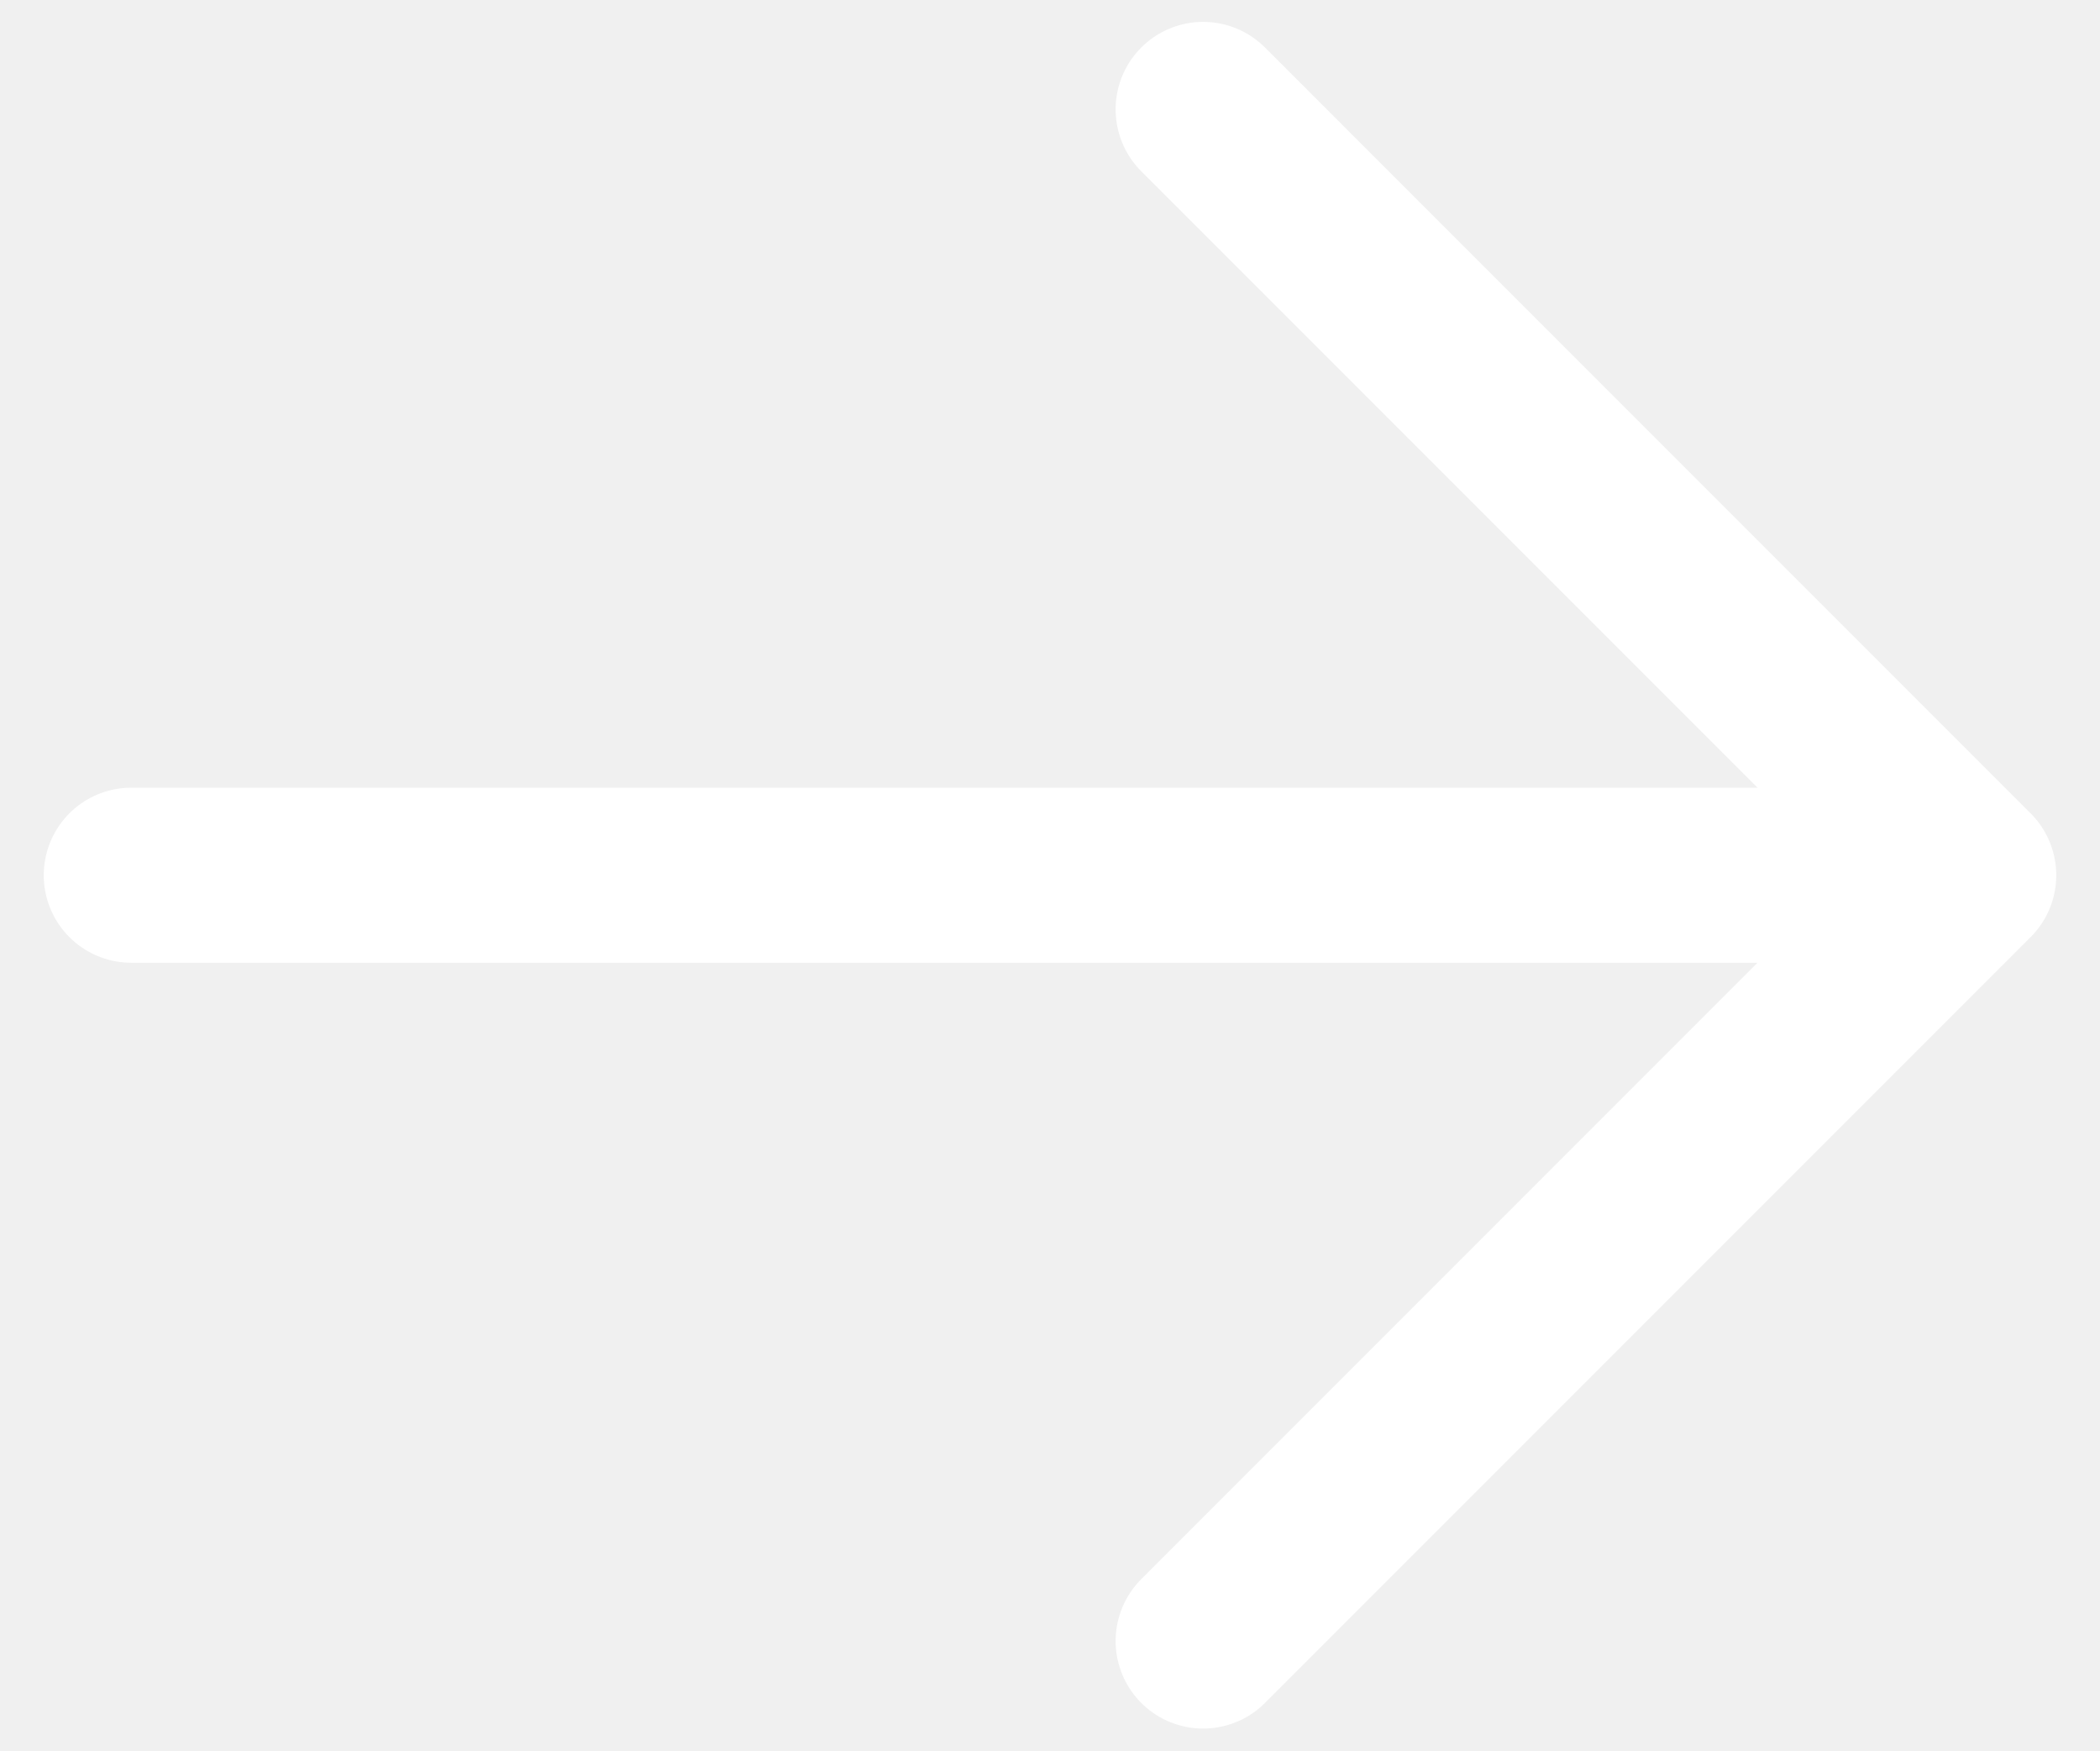
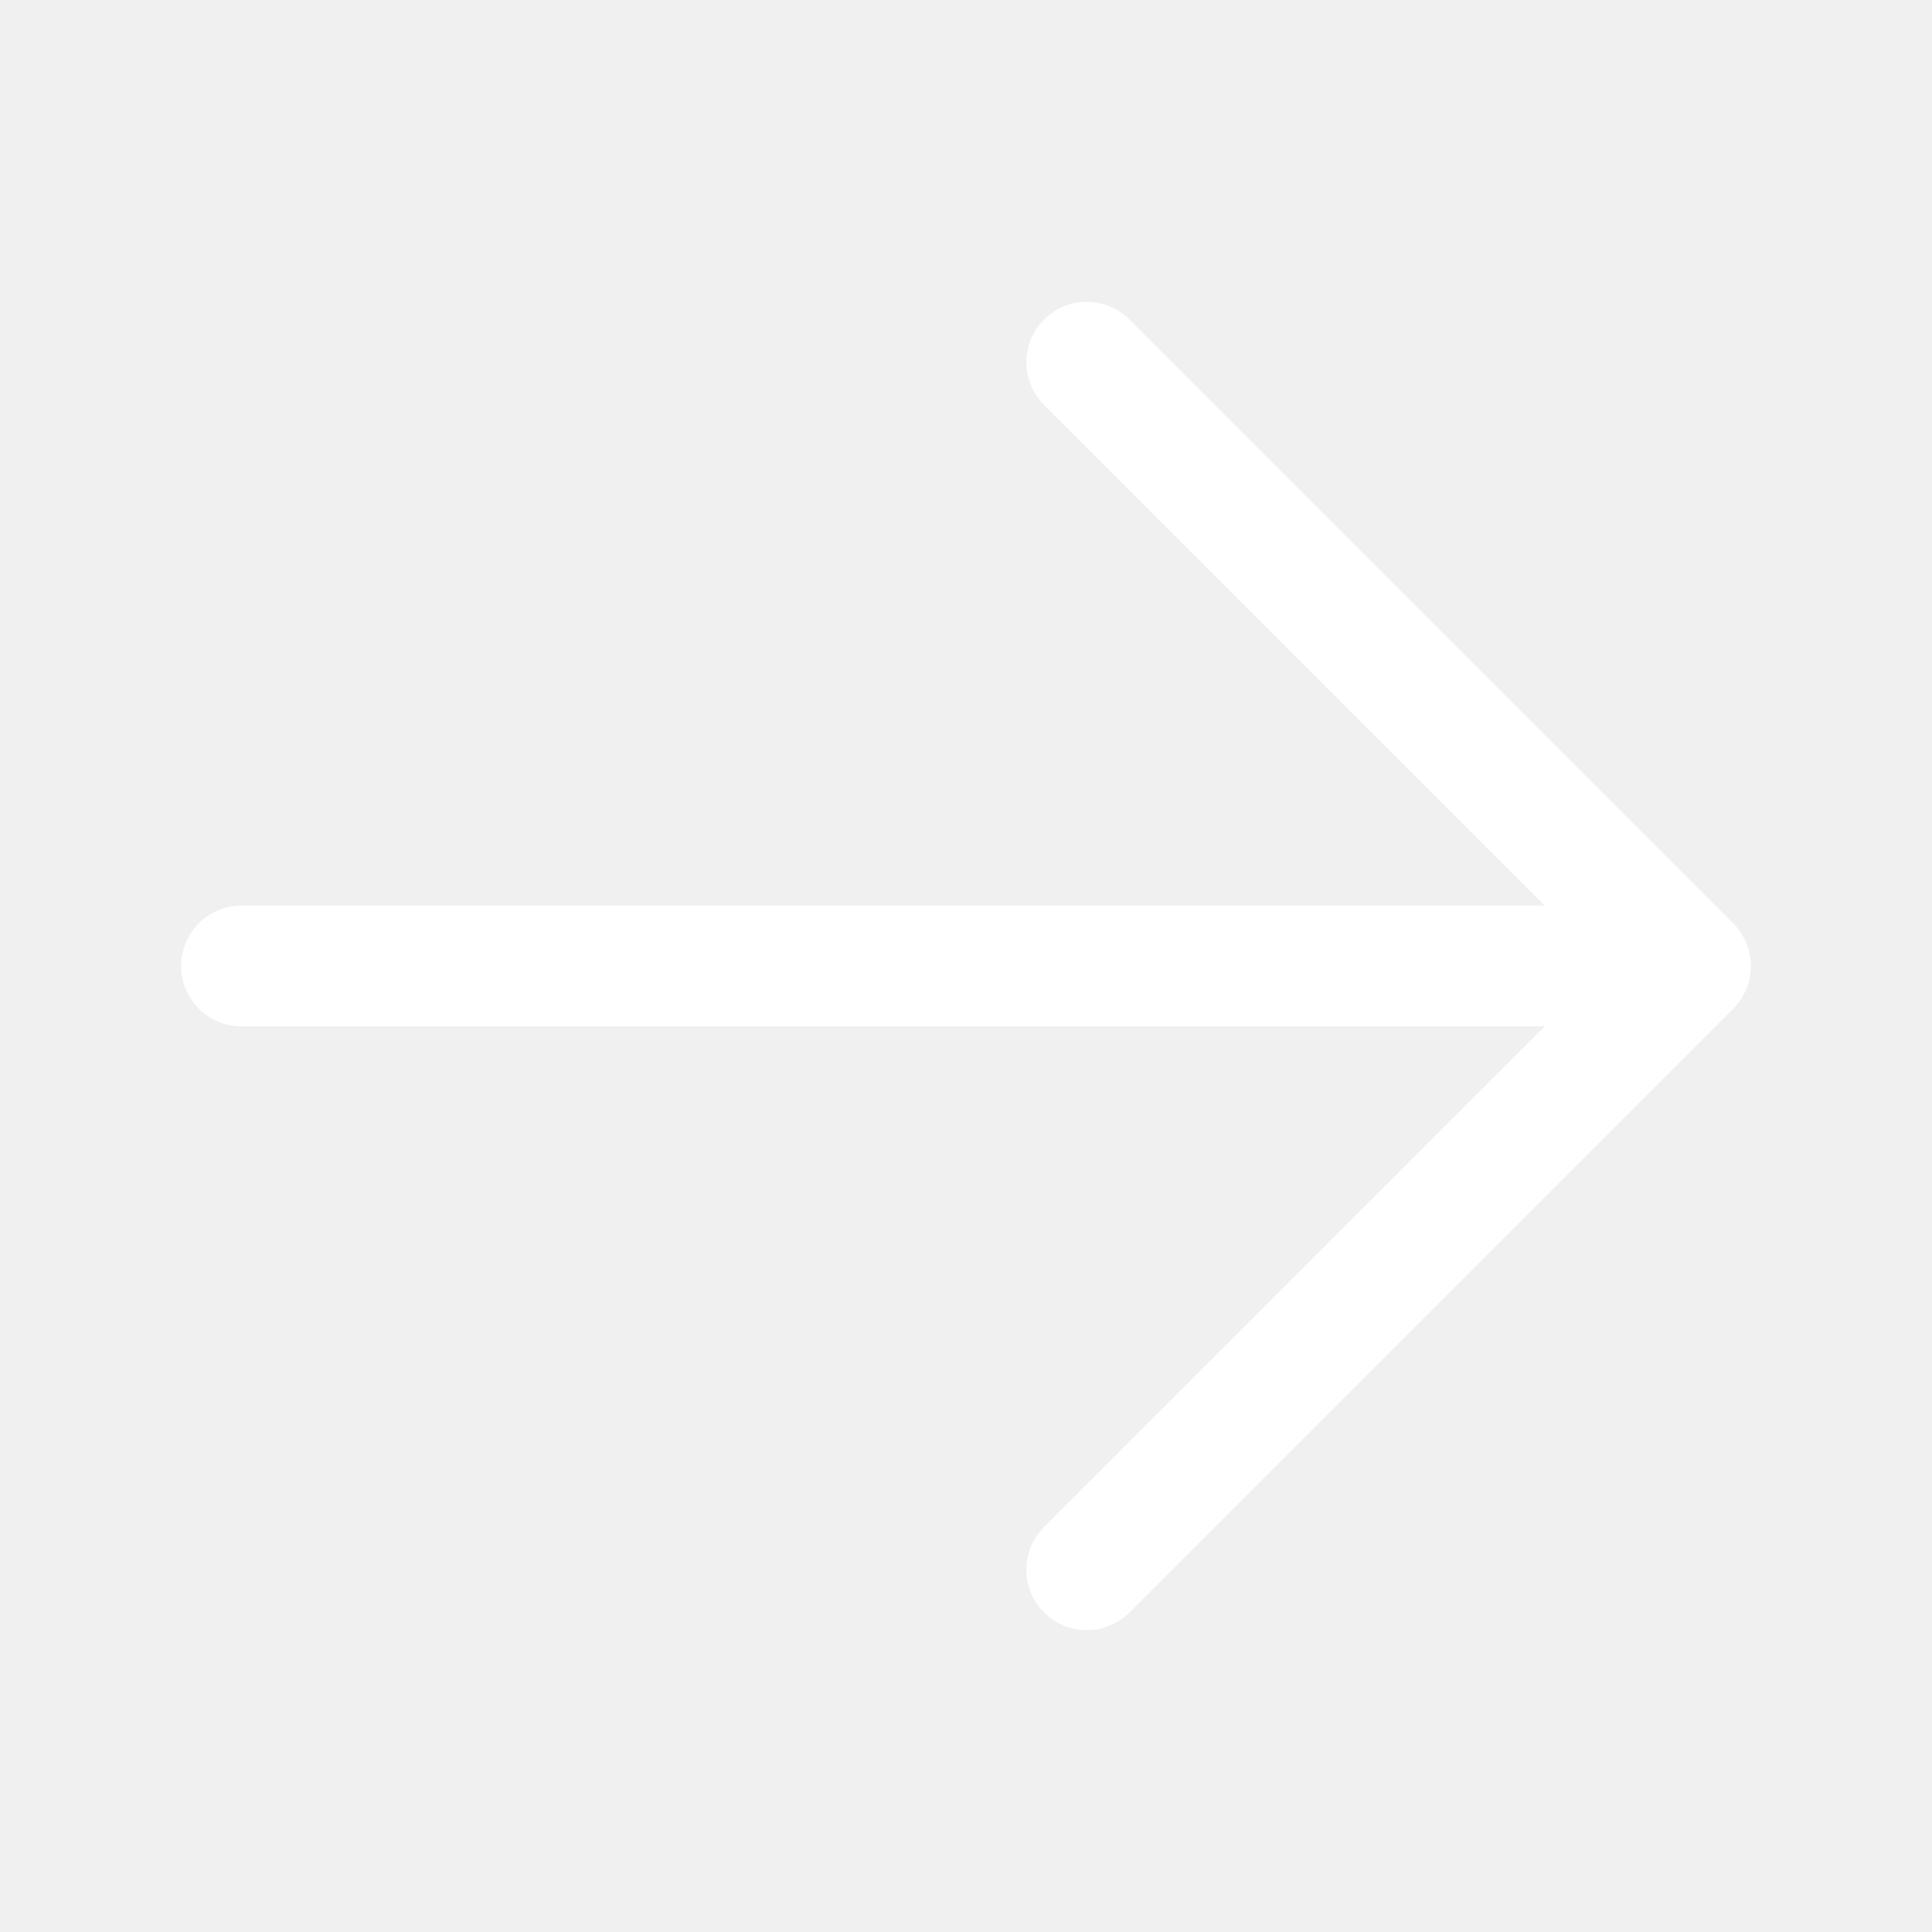
- <svg xmlns="http://www.w3.org/2000/svg" width="24" height="20" viewBox="0 0 24 20" fill="none">
-   <path d="M13.75 1.25L22.5 10M22.5 10L13.75 18.75M22.5 10H1.5" stroke="white" stroke-width="2" stroke-linecap="round" stroke-linejoin="round" />
+ <svg xmlns="http://www.w3.org/2000/svg" width="24" height="24" viewBox="0 0 24 24" fill="none">
+   <path d="M13.5 4.5L21 12M21 12L13.5 19.5M21 12H3" stroke="white" stroke-width="1.5" stroke-linecap="round" stroke-linejoin="round" />
</svg>
